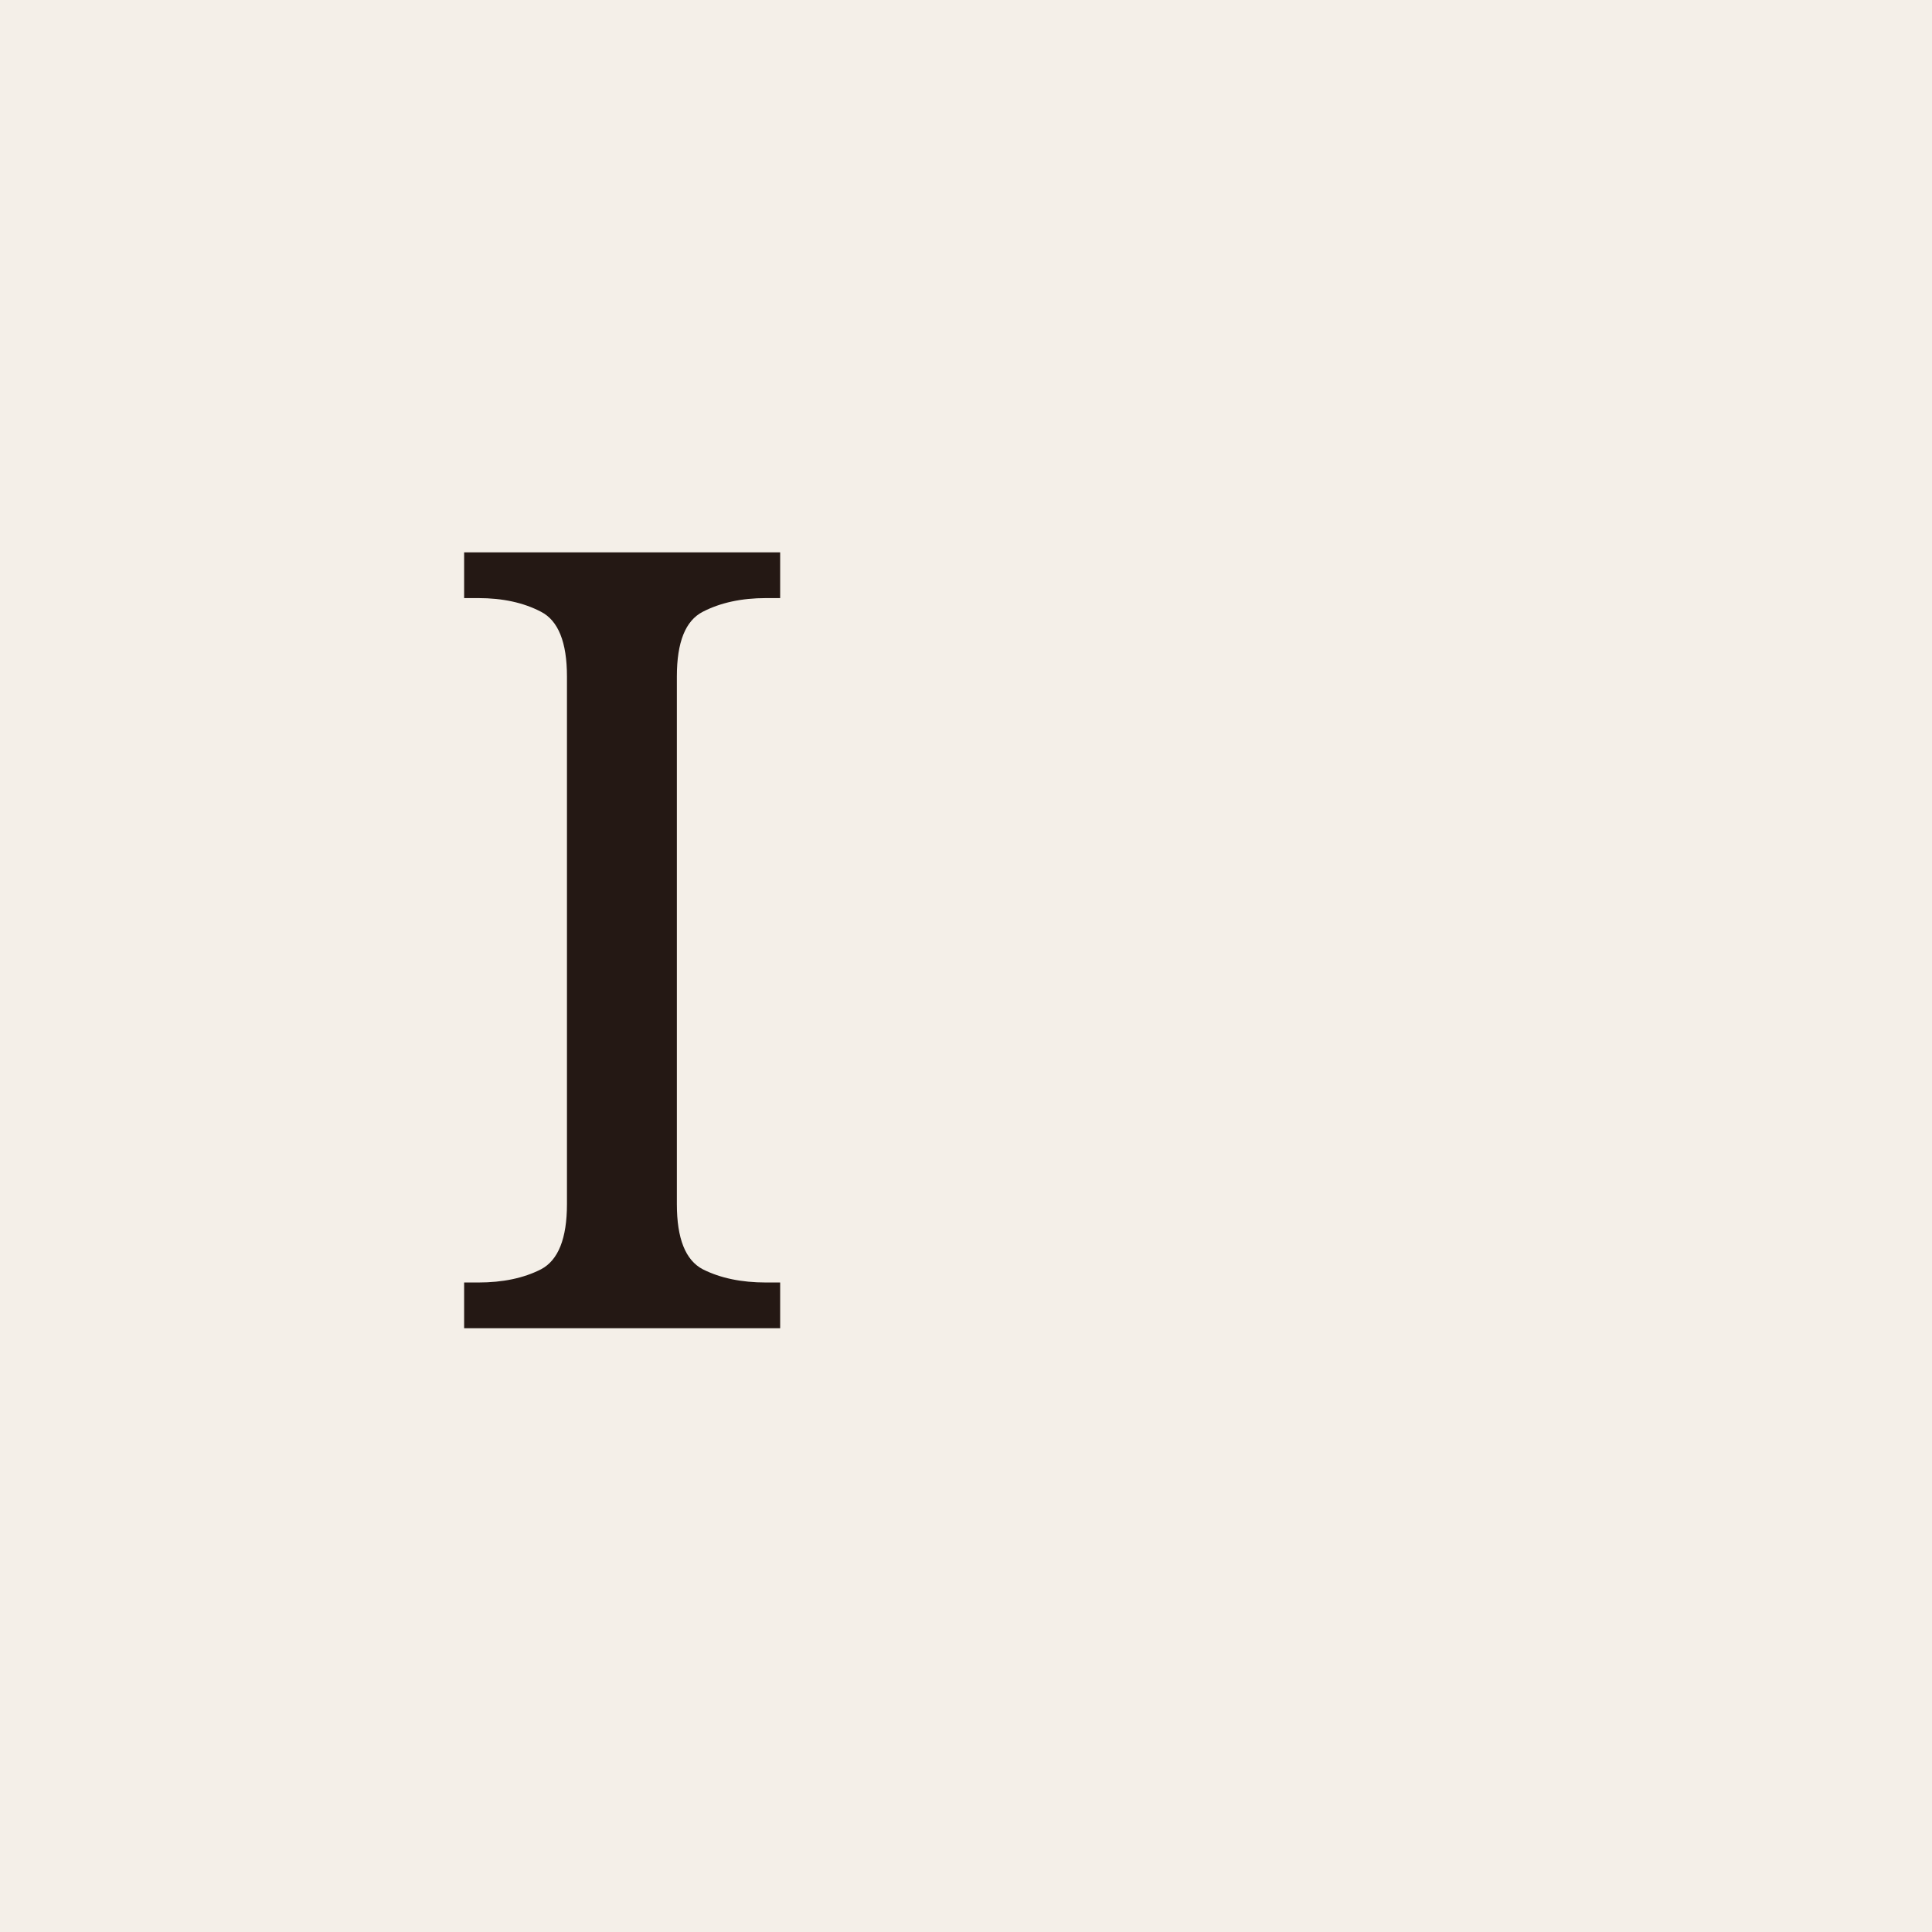
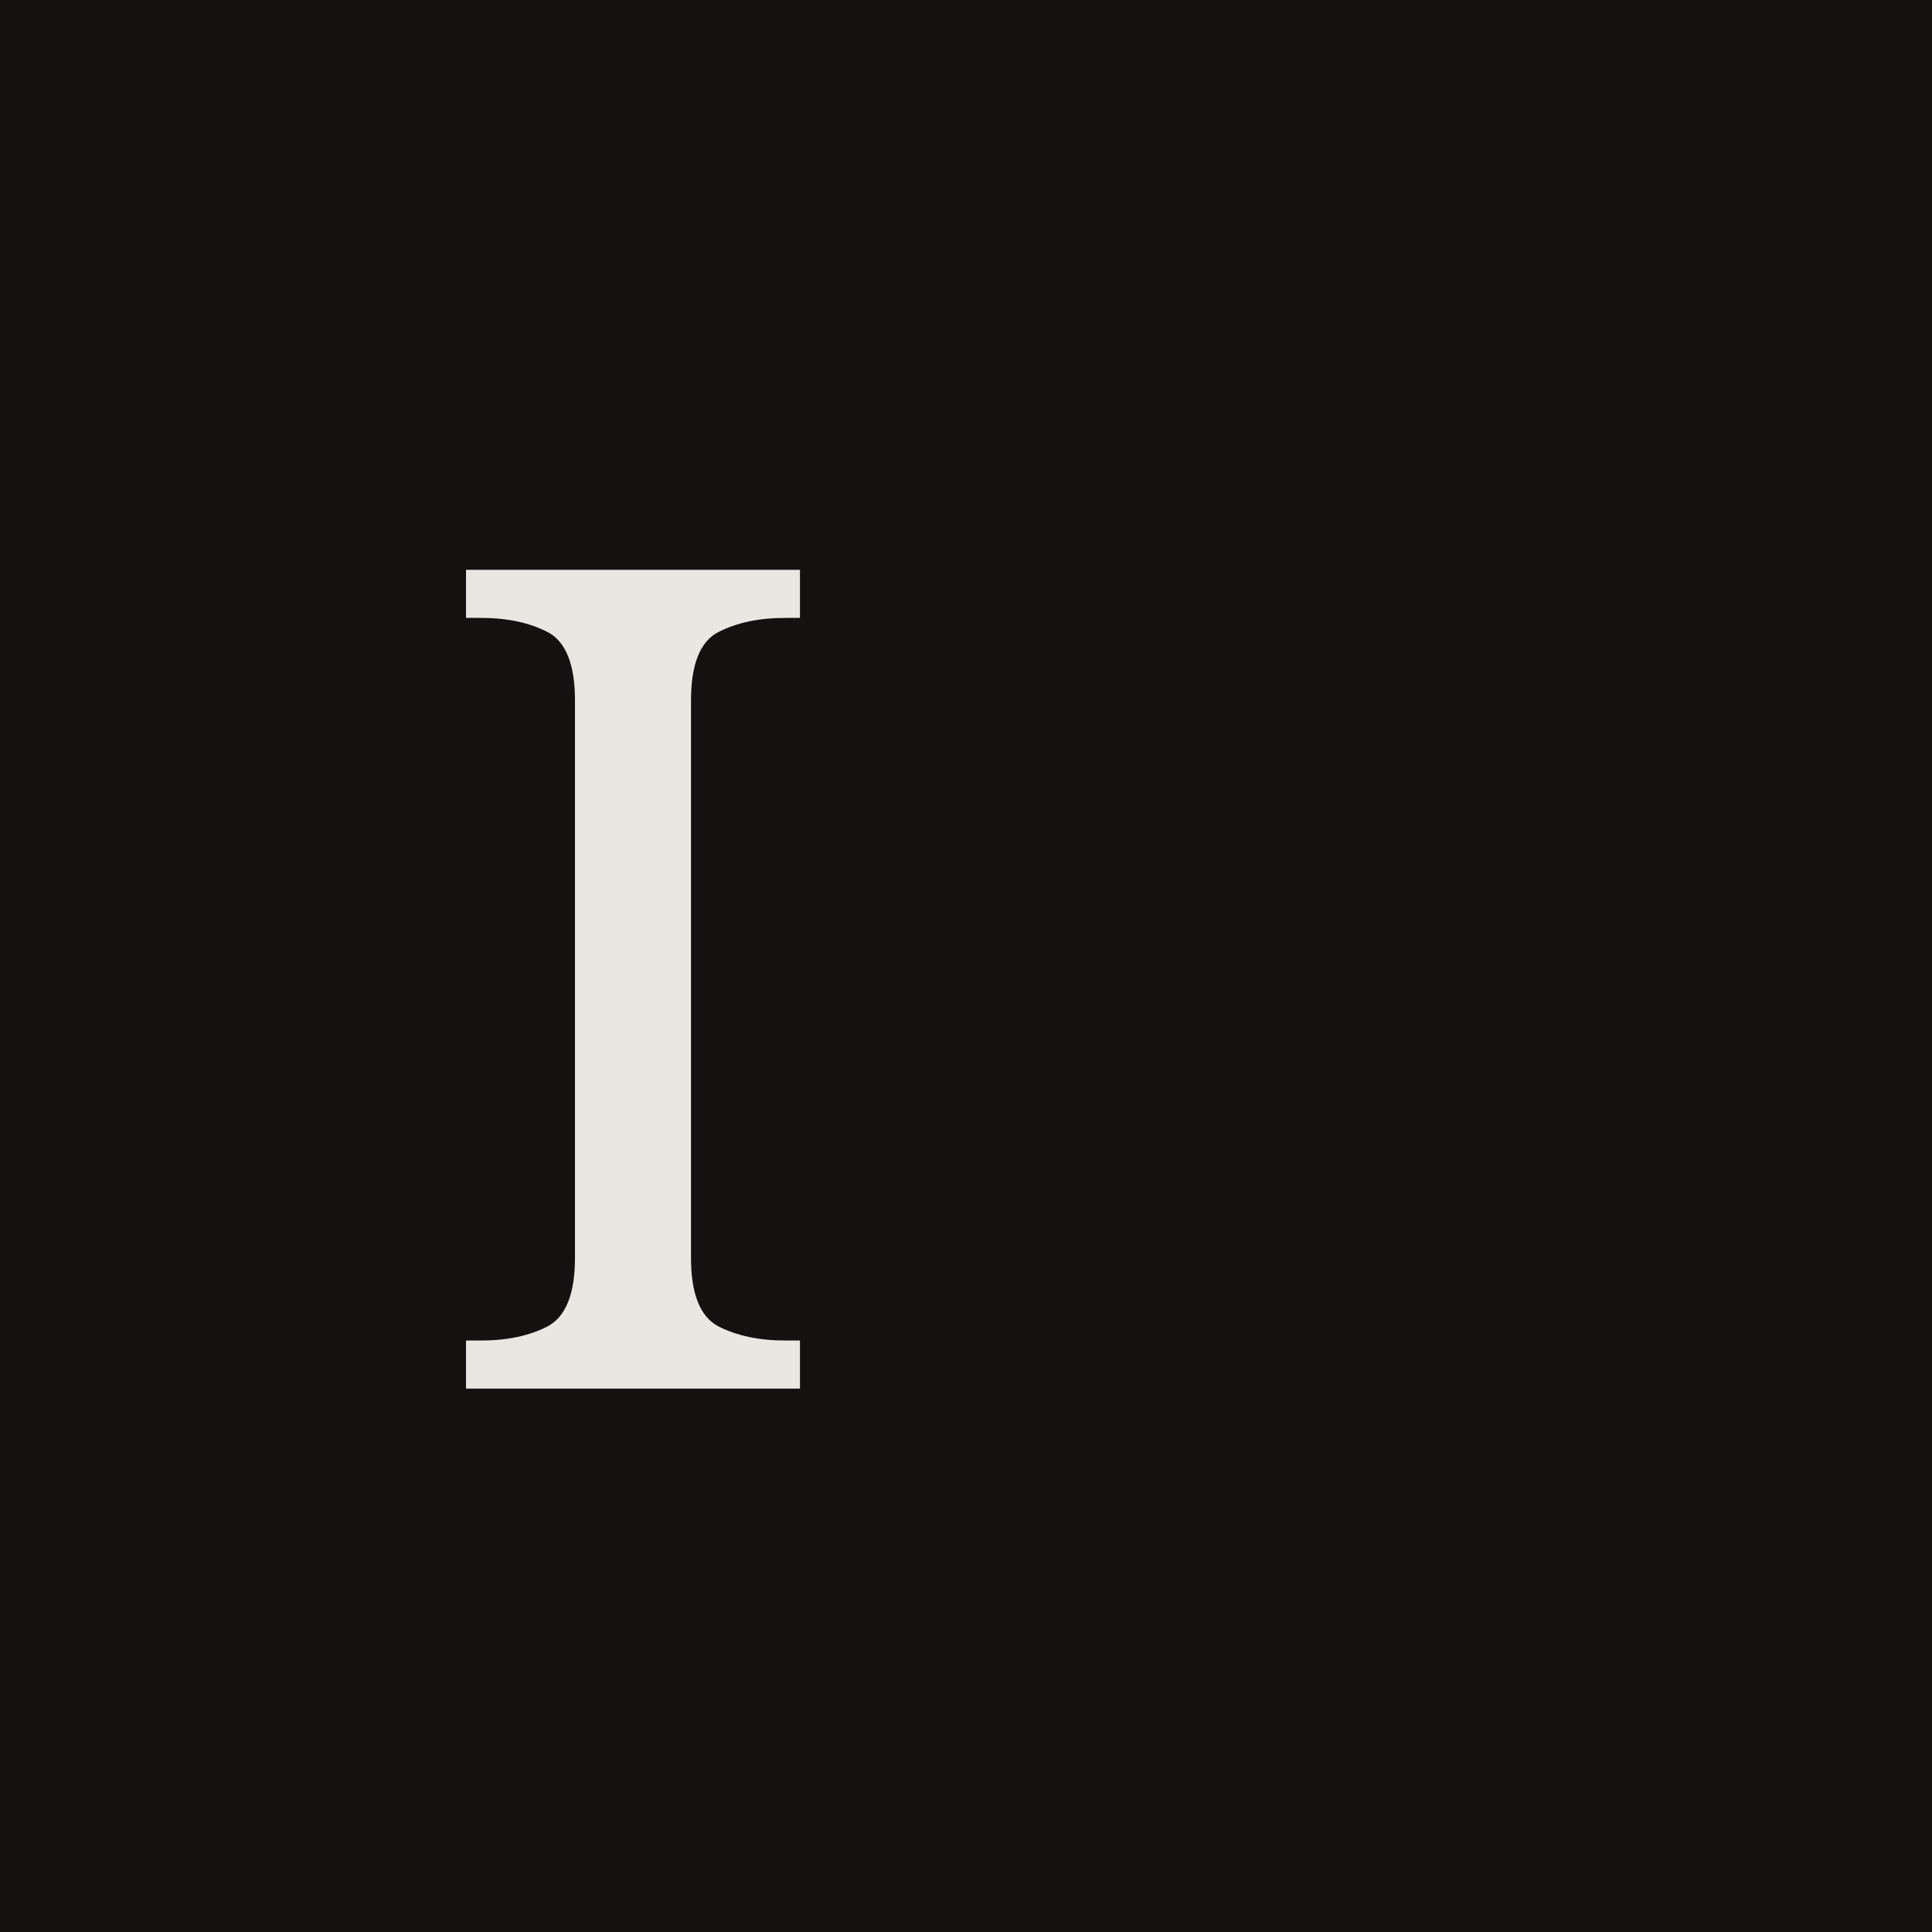
<svg xmlns="http://www.w3.org/2000/svg" viewBox="0 0 64 64">
-   <rect width="64" height="64" fill="#f4efe8" />
-   <text x="14" y="44" fill="#241814" font-size="36" font-family="Georgia">I</text>
+   <rect width="64" height="64" fill="#141210" />
+   <text x="14" y="46" fill="#e9e7e2" font-size="38" font-family="Georgia, serif">I</text>
</svg>
